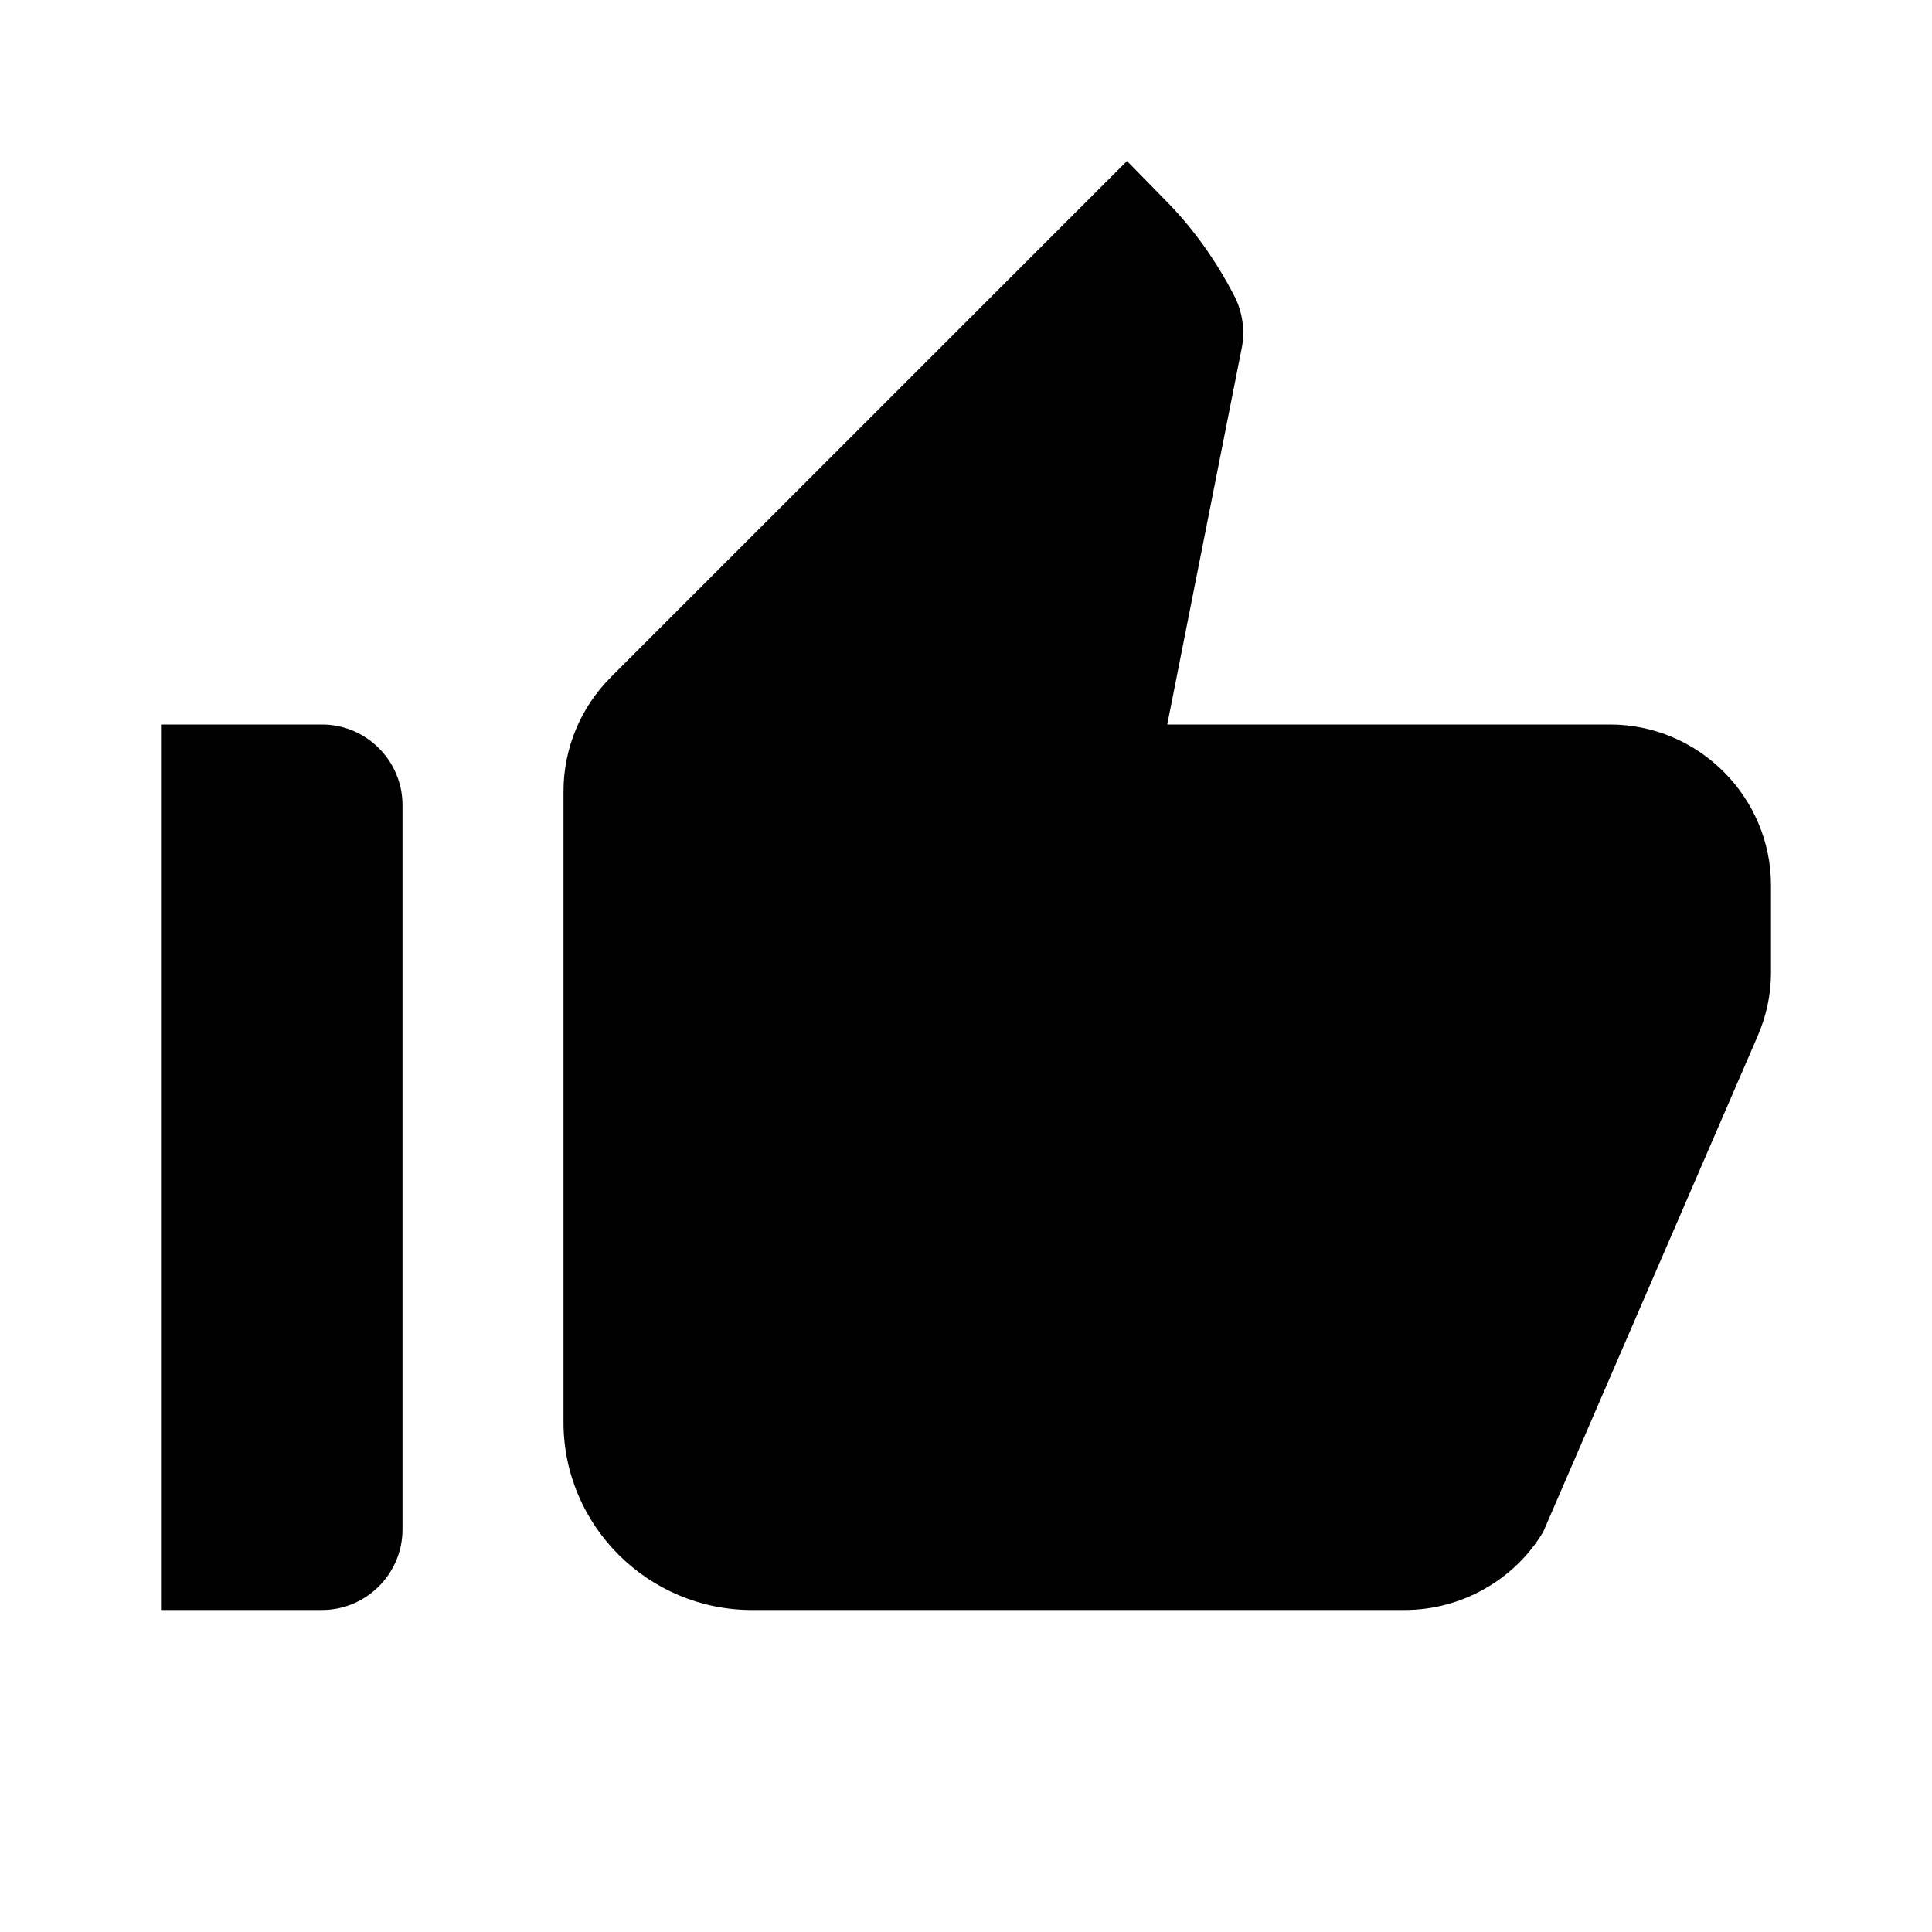
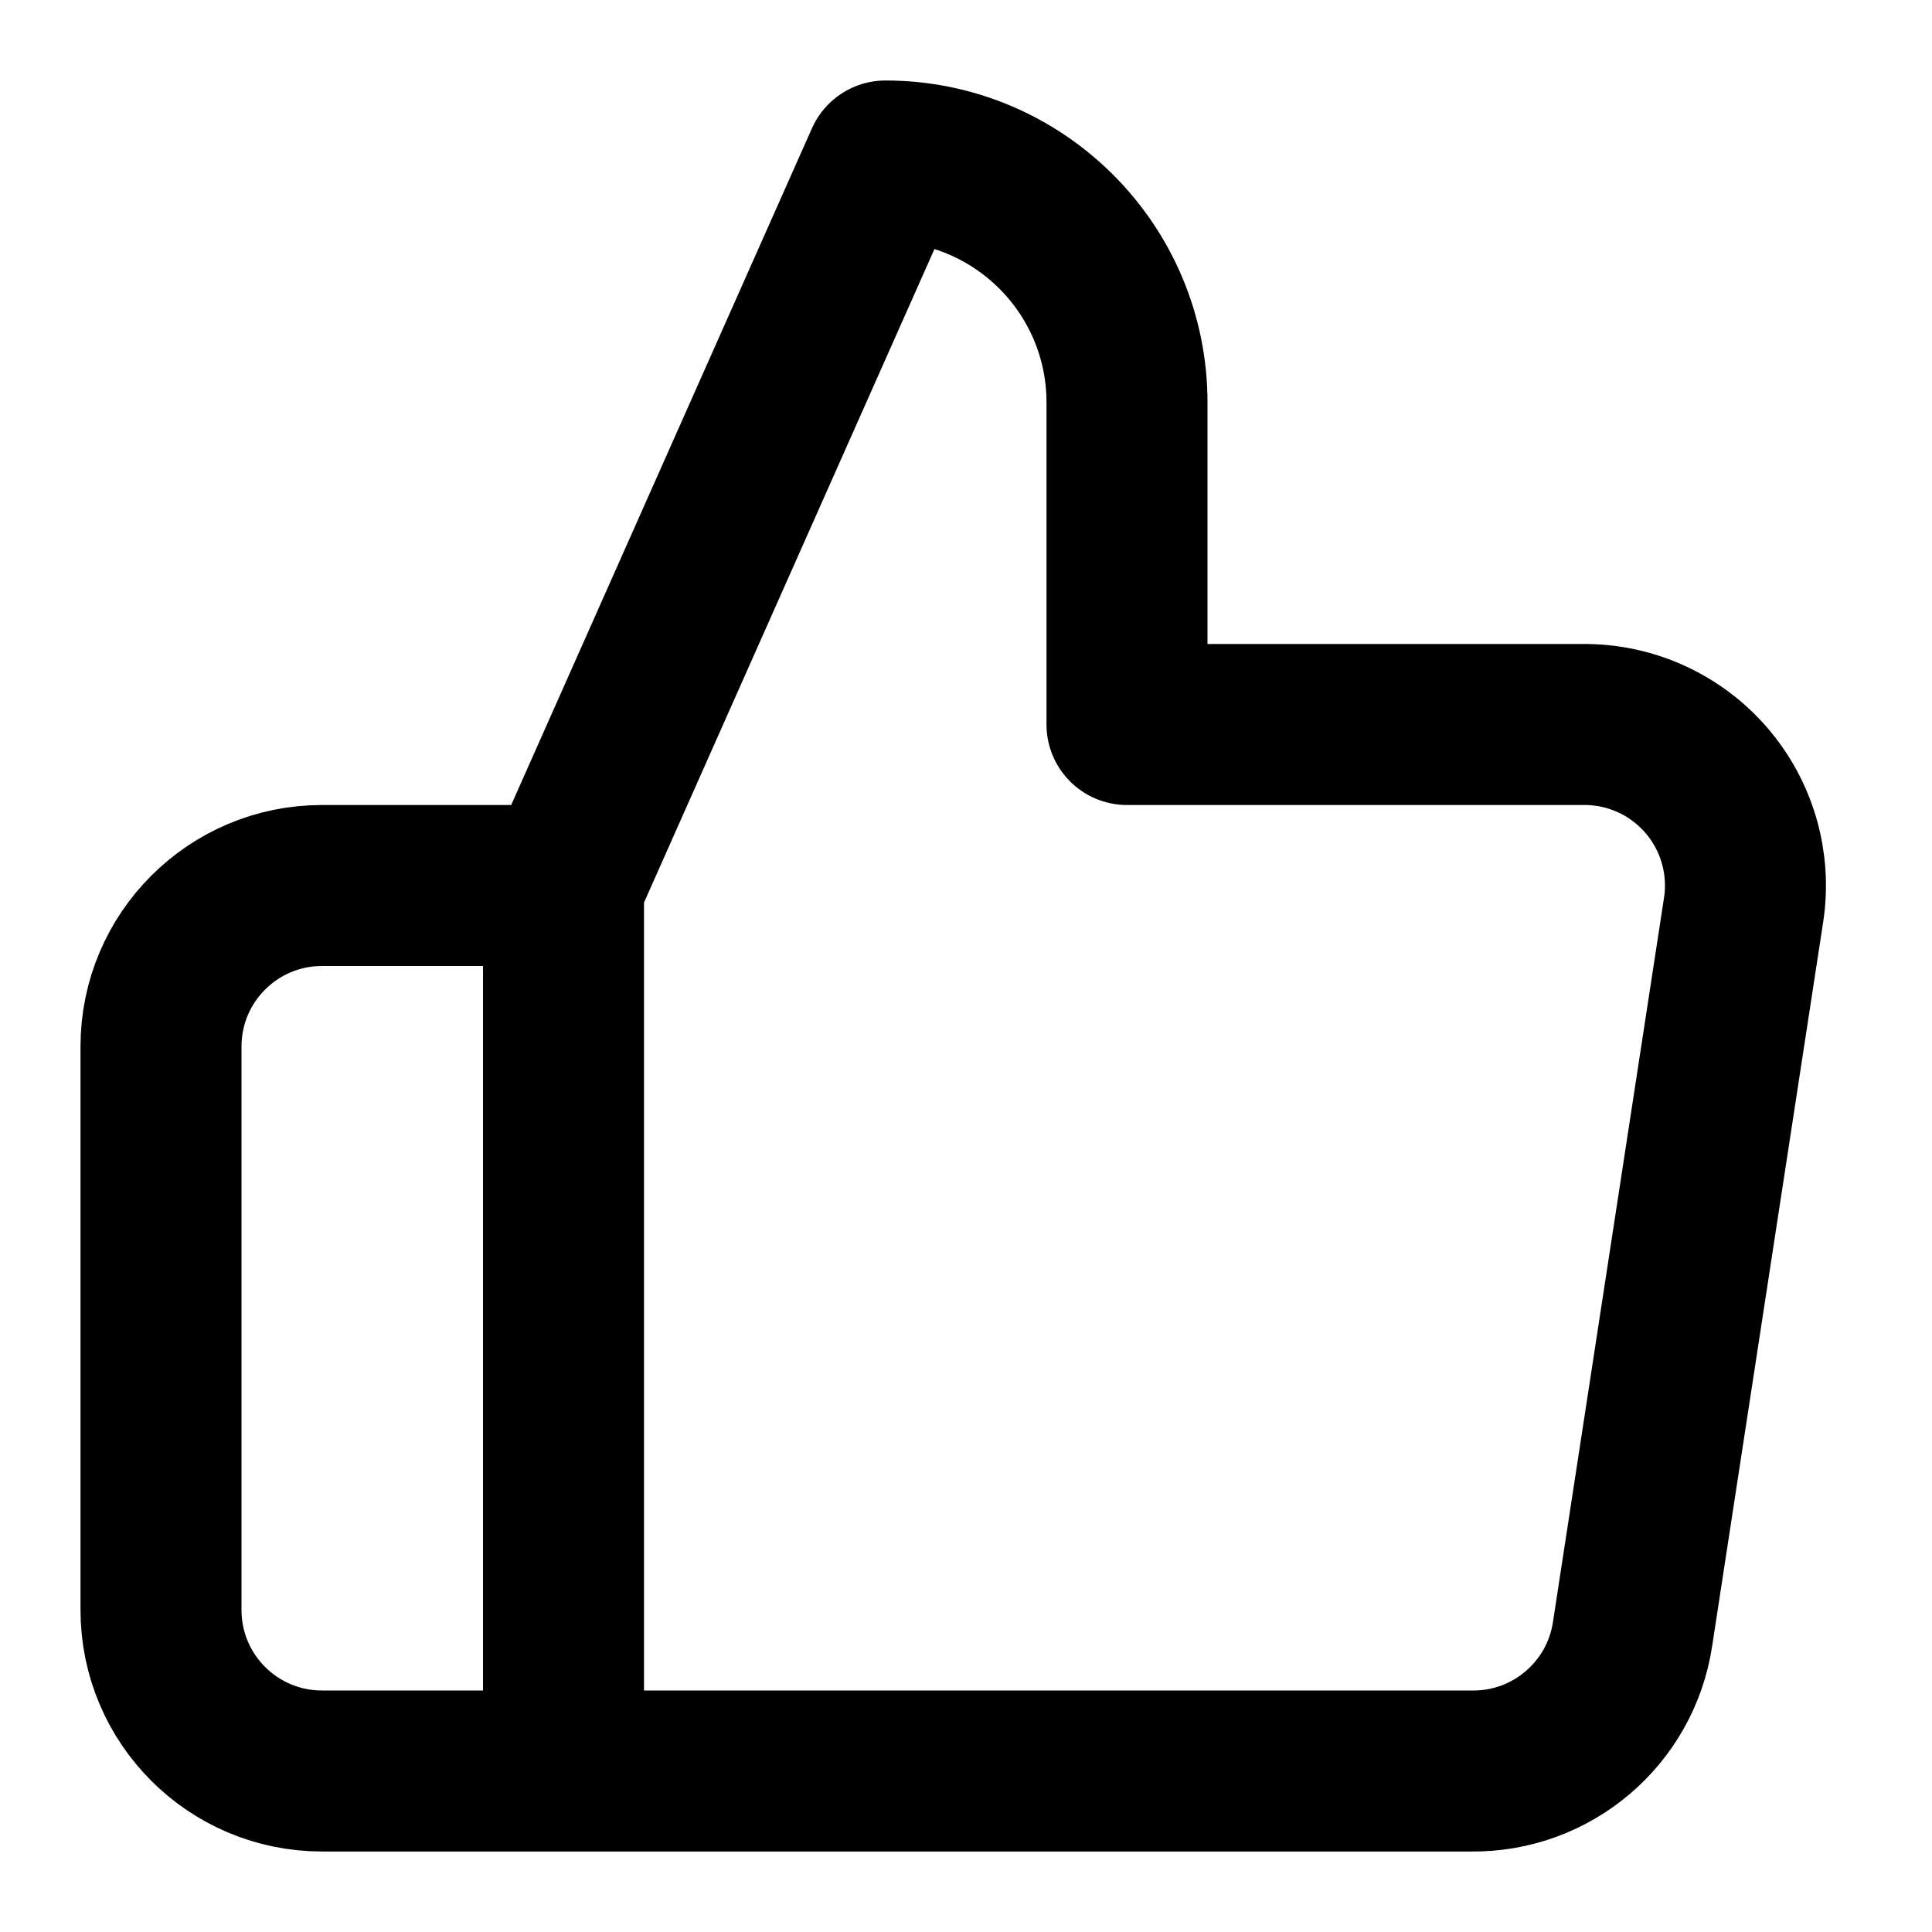
- <svg xmlns="http://www.w3.org/2000/svg" width="24" height="24" viewBox="0 0 24 24" fill="none">
-   <path d="M2 20h2c.55 0 1-.45 1-1v-9c0-.55-.45-1-1-1H2v11zm19.83-7.12c.11-.25.17-.52.17-.8V11c0-1.1-.9-2-2-2h-5.5l.92-4.65c.05-.22.02-.46-.08-.66-.23-.45-.52-.86-.88-1.22L14 2 7.59 8.41C7.21 8.79 7 9.3 7 9.83v7.84C7 18.95 8.05 20 9.34 20h8.11c.7 0 1.36-.37 1.72-.97l2.66-6.15z" fill="currentColor" />
+ <svg xmlns="http://www.w3.org/2000/svg" width="24" height="24" viewBox="0 0 24 24" fill="none" stroke="currentColor" stroke-width="2" stroke-linecap="round" stroke-linejoin="round">
+   <path d="M14 9V5a3 3 0 0 0-3-3l-4 9v11h11.28a2 2 0 0 0 2-1.7l1.38-9a2 2 0 0 0-2-2.3zM7 22H4a2 2 0 0 1-2-2v-7a2 2 0 0 1 2-2h3" />
</svg>
